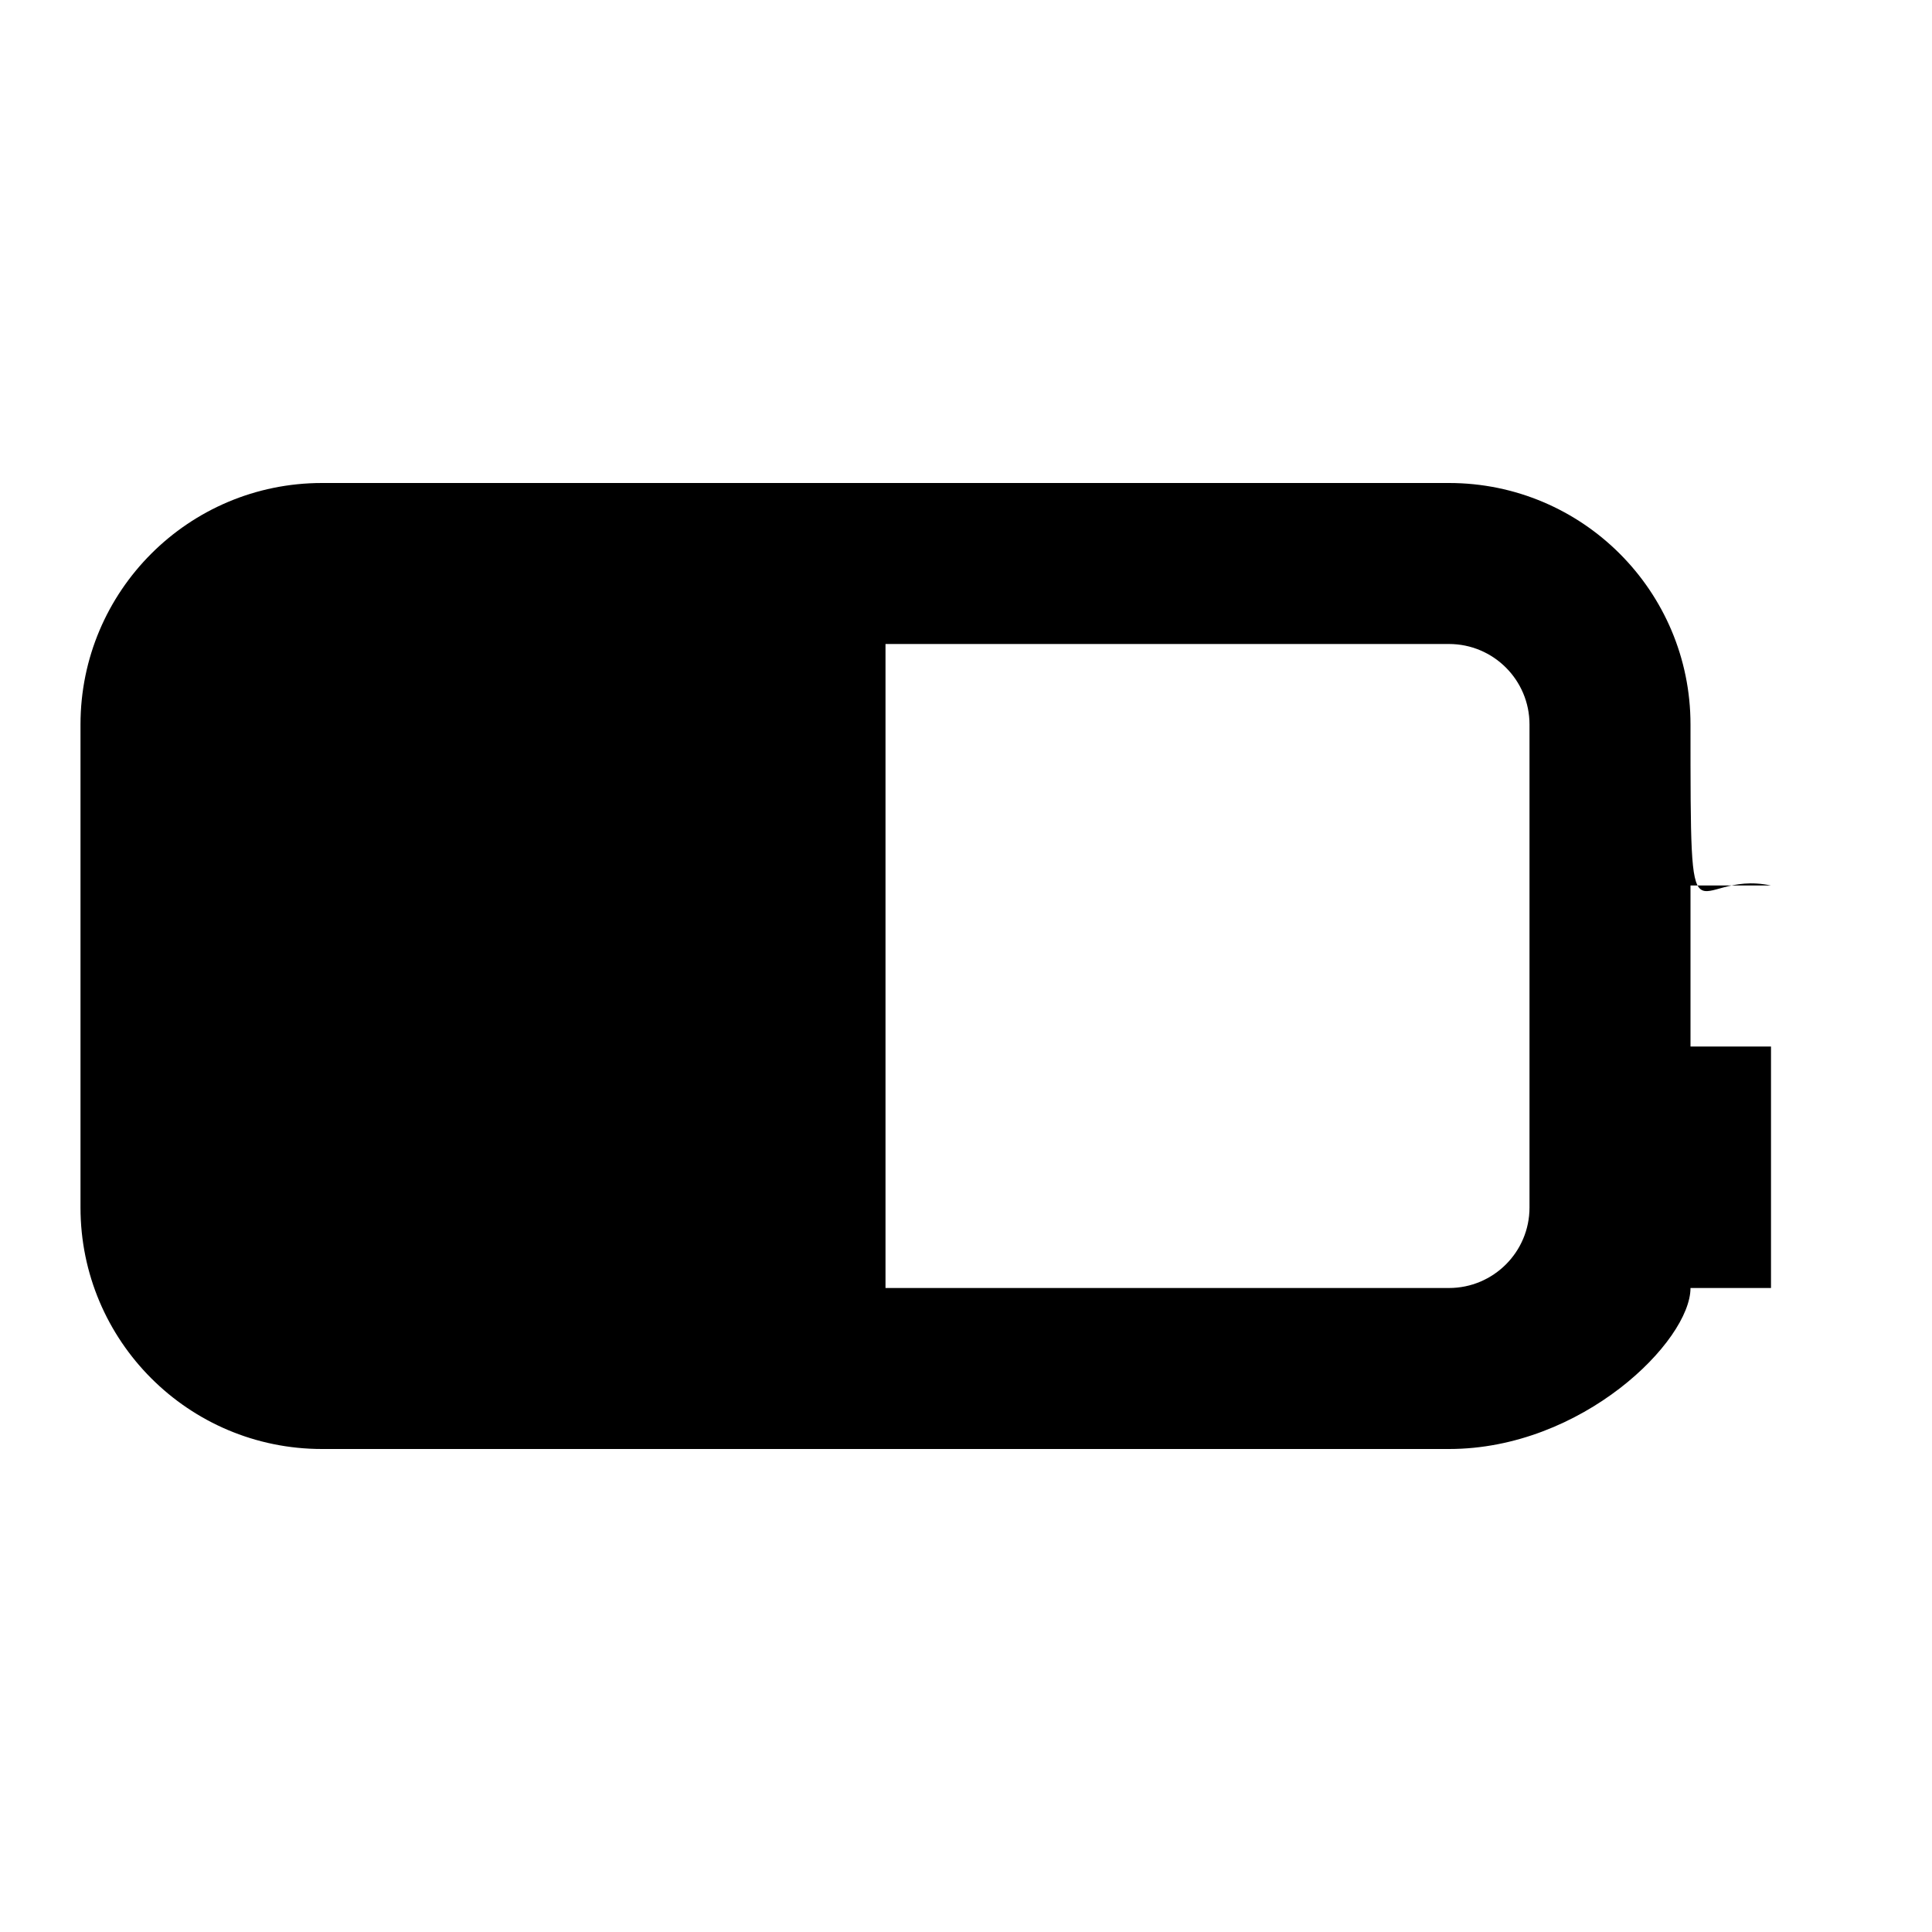
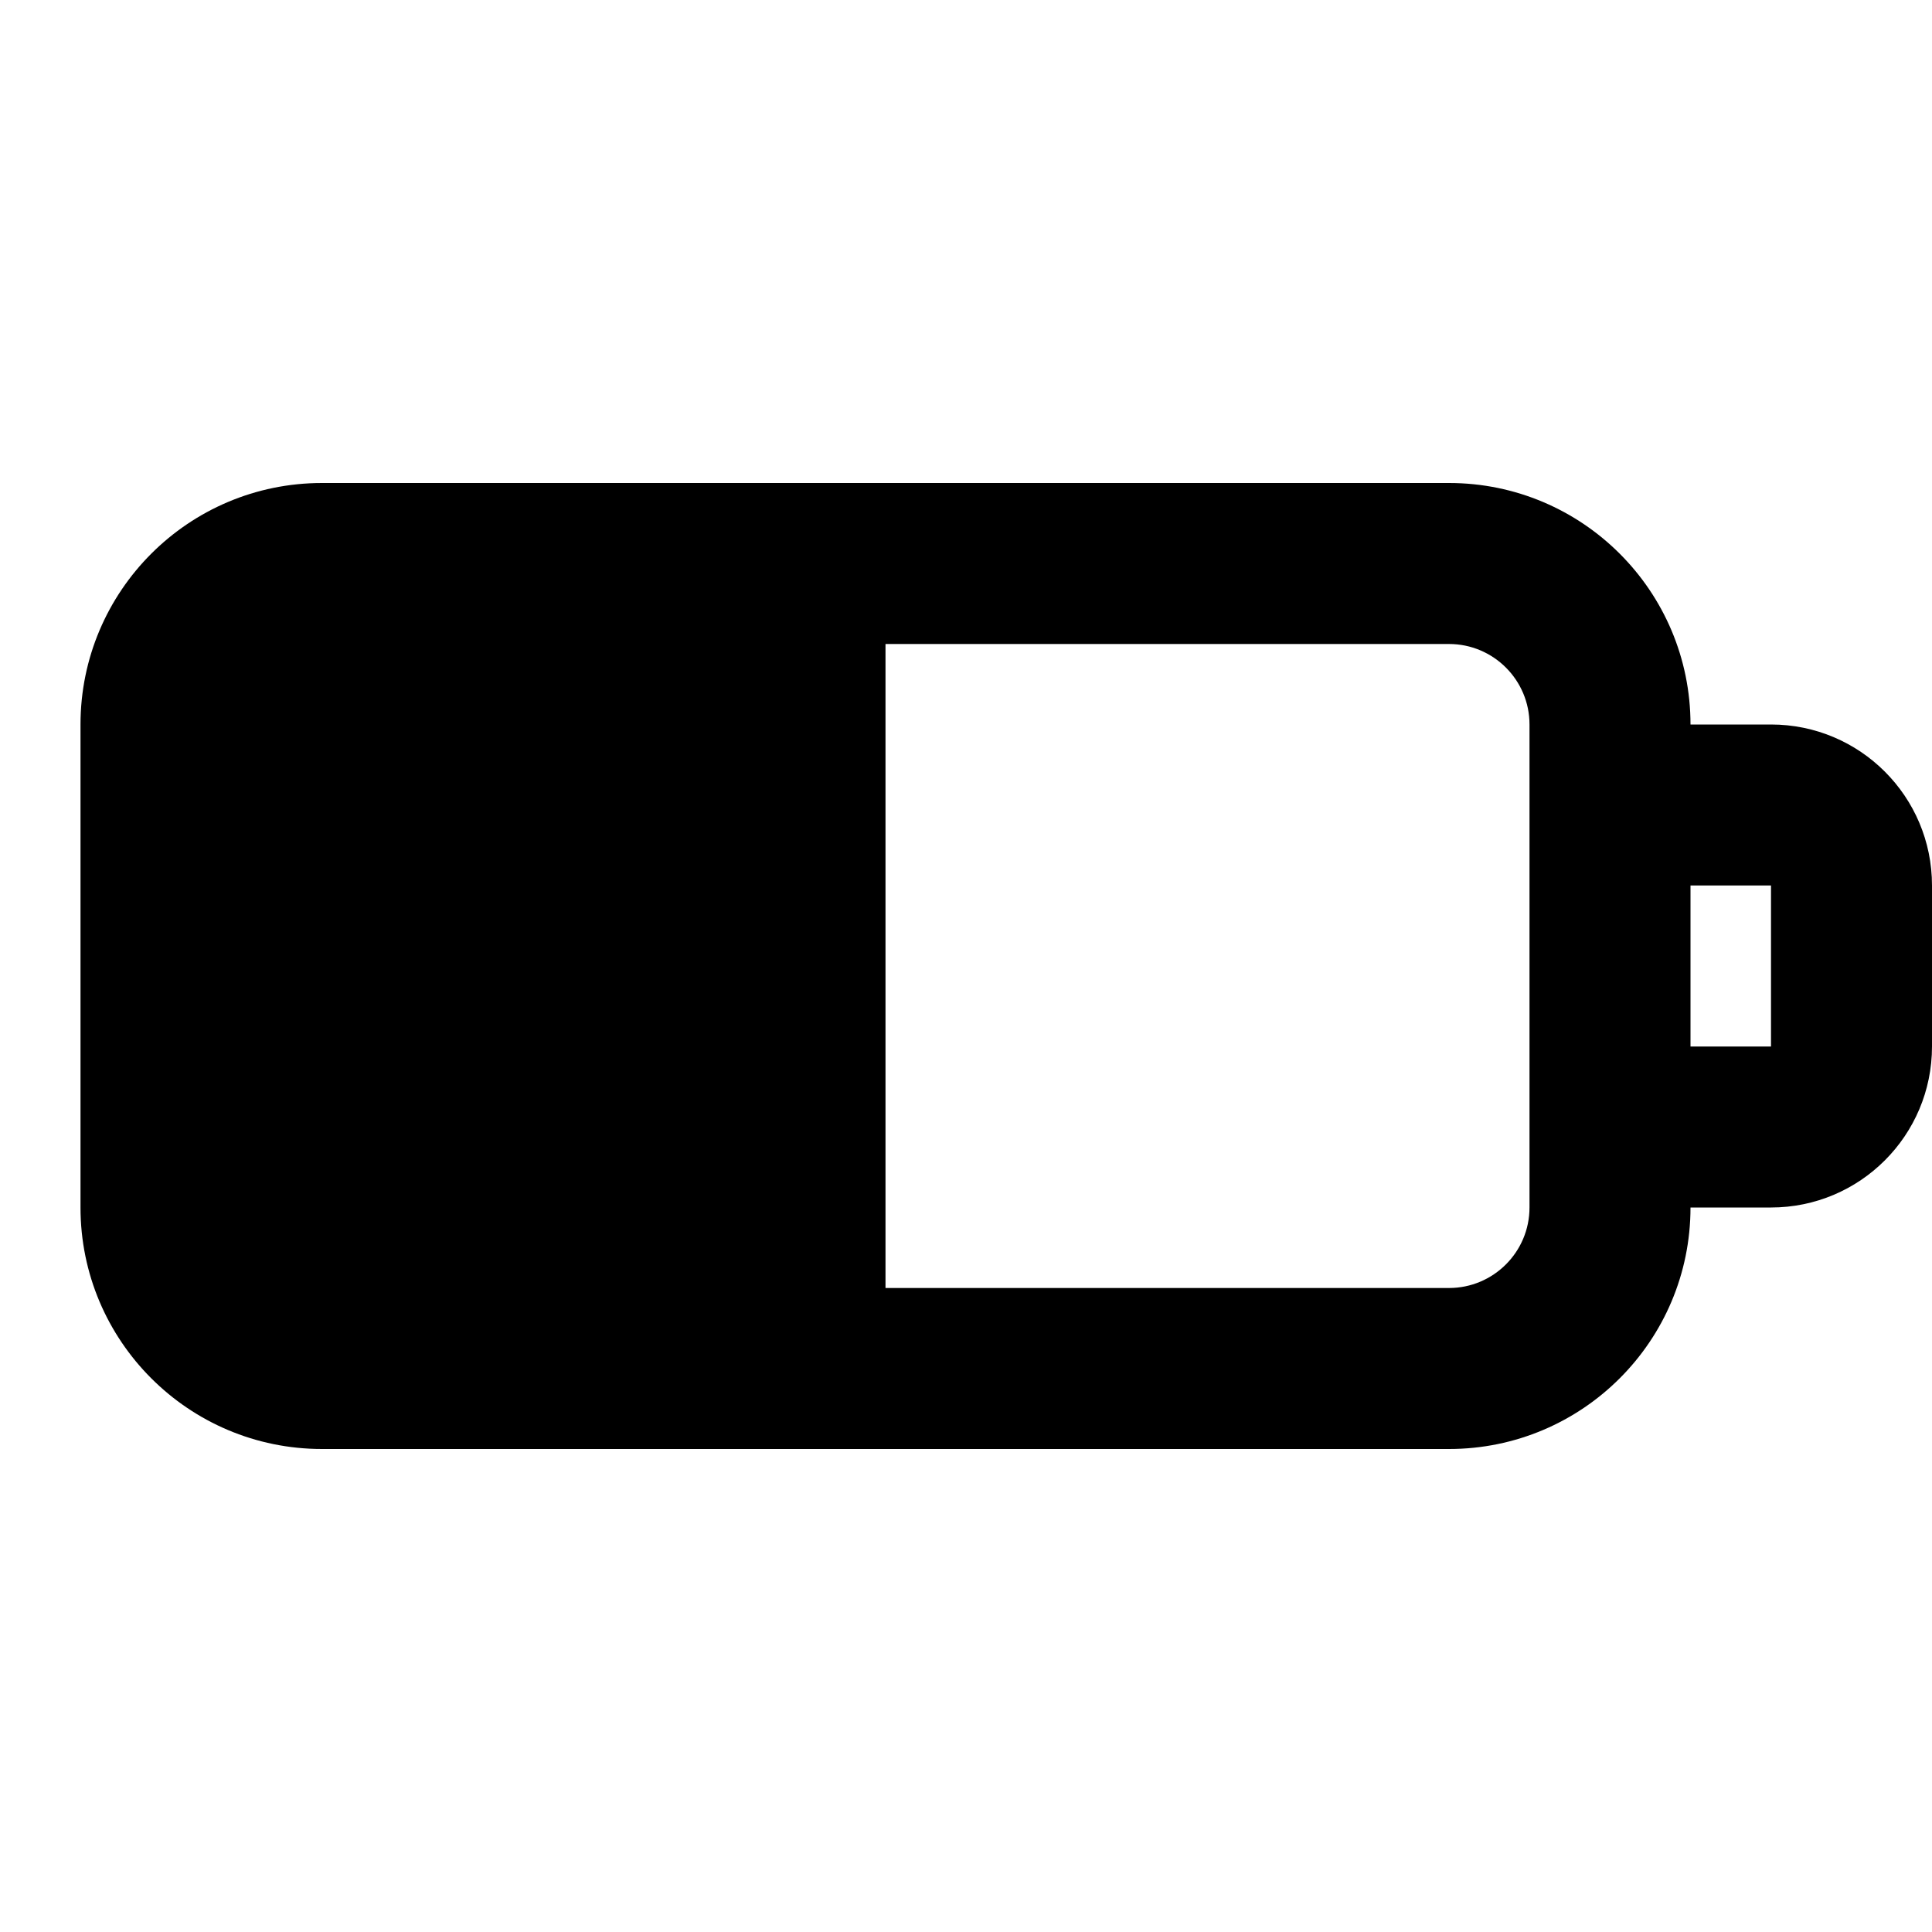
<svg xmlns="http://www.w3.org/2000/svg" width="800px" height="800px" viewBox="0 0 24 24" fill="none">
-   <path fill-rule="evenodd" clip-rule="evenodd" d="M1 9C1 7.343 2.343 6 4 6H18C19.657 6 21 7.343 21 9H21C21 12 21 10.79 22 11V 16H21C21 16.657 19.657 18 18 18H4C2.343 18 1 16.657 1 15V9ZM19 9V10V14V15C19 15.552 18.552 16 18 16H11V8H18C18.552 8 19 8.448 19 9ZM21 11V13H22V11H21Z" fill="#000000" />
+   <path fill-rule="evenodd" clip-rule="evenodd" d="M1 9C1 7.343 2.343 6 4 6H18C19.657 6 21 7.343 21 9H22C23.105 9 24 9.895 24 11V13C24 14.105 23.105 15 22 15H21C21 16.657 19.657 18 18 18H4C2.343 18 1 16.657 1 15V9ZM19 9V10V14V15C19 15.552 18.552 16 18 16H11V8H18C18.552 8 19 8.448 19 9ZM21 11V13H22V11H21Z" fill="#000000" />
</svg>
